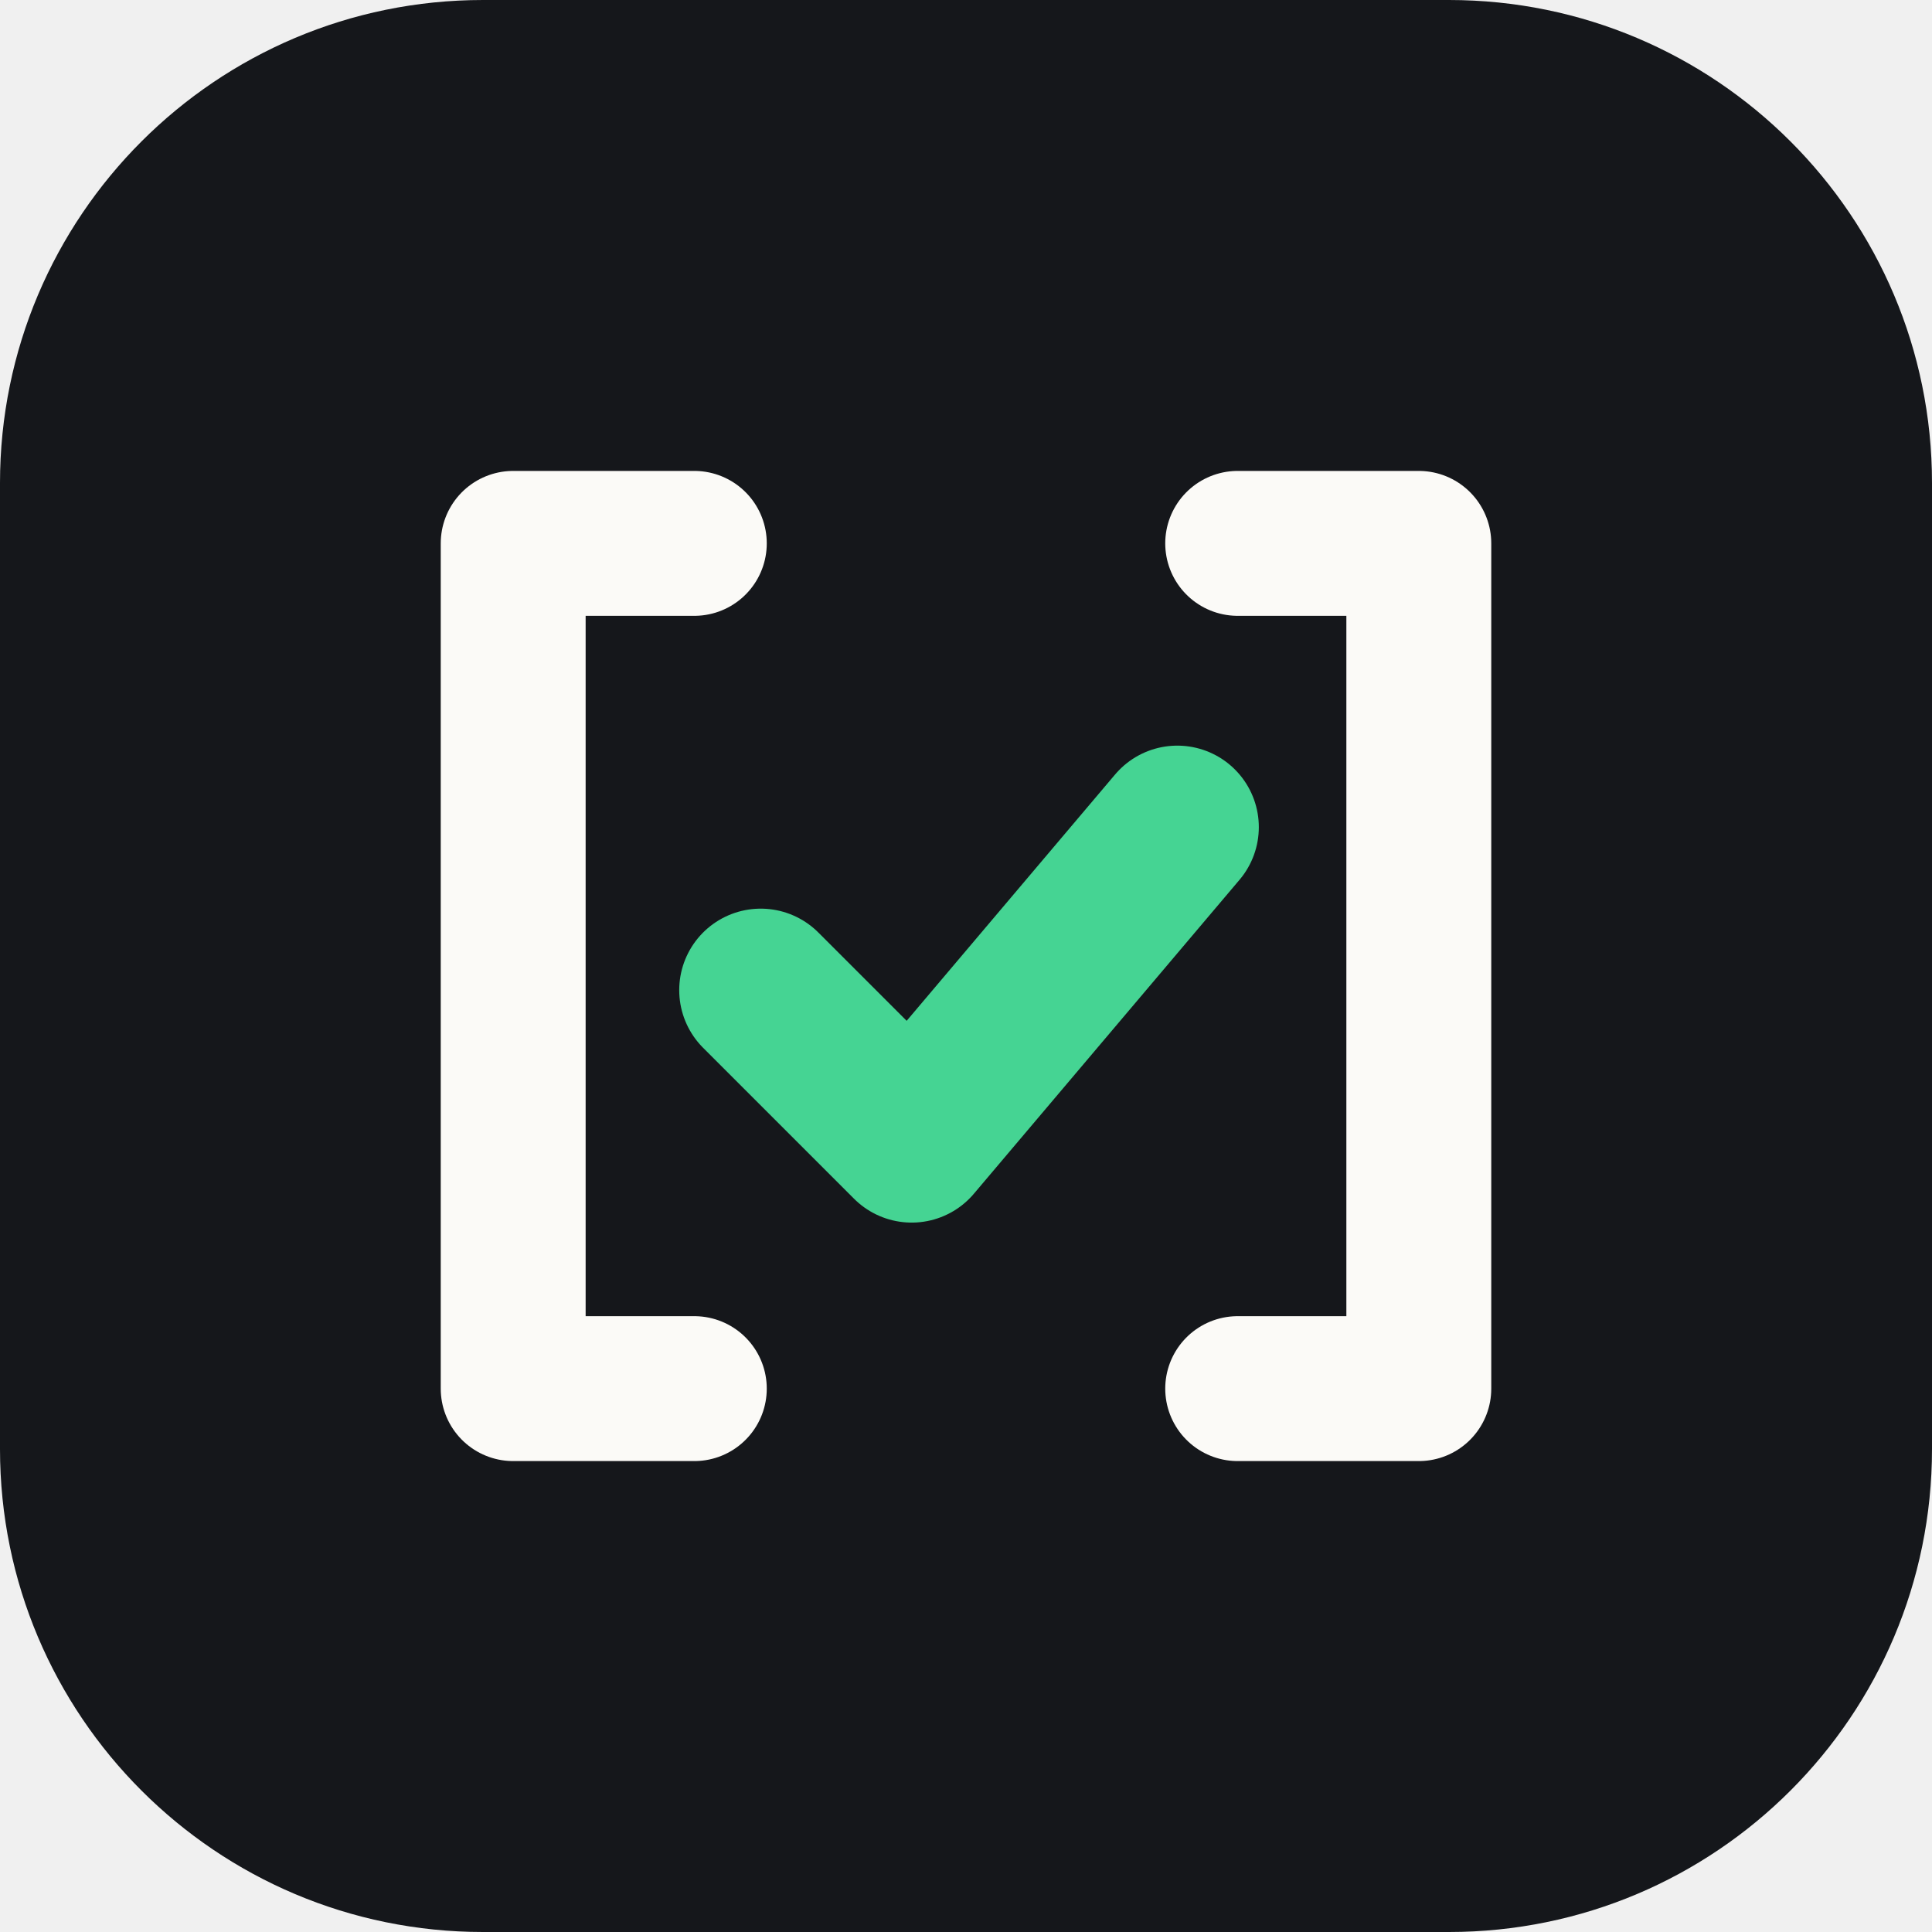
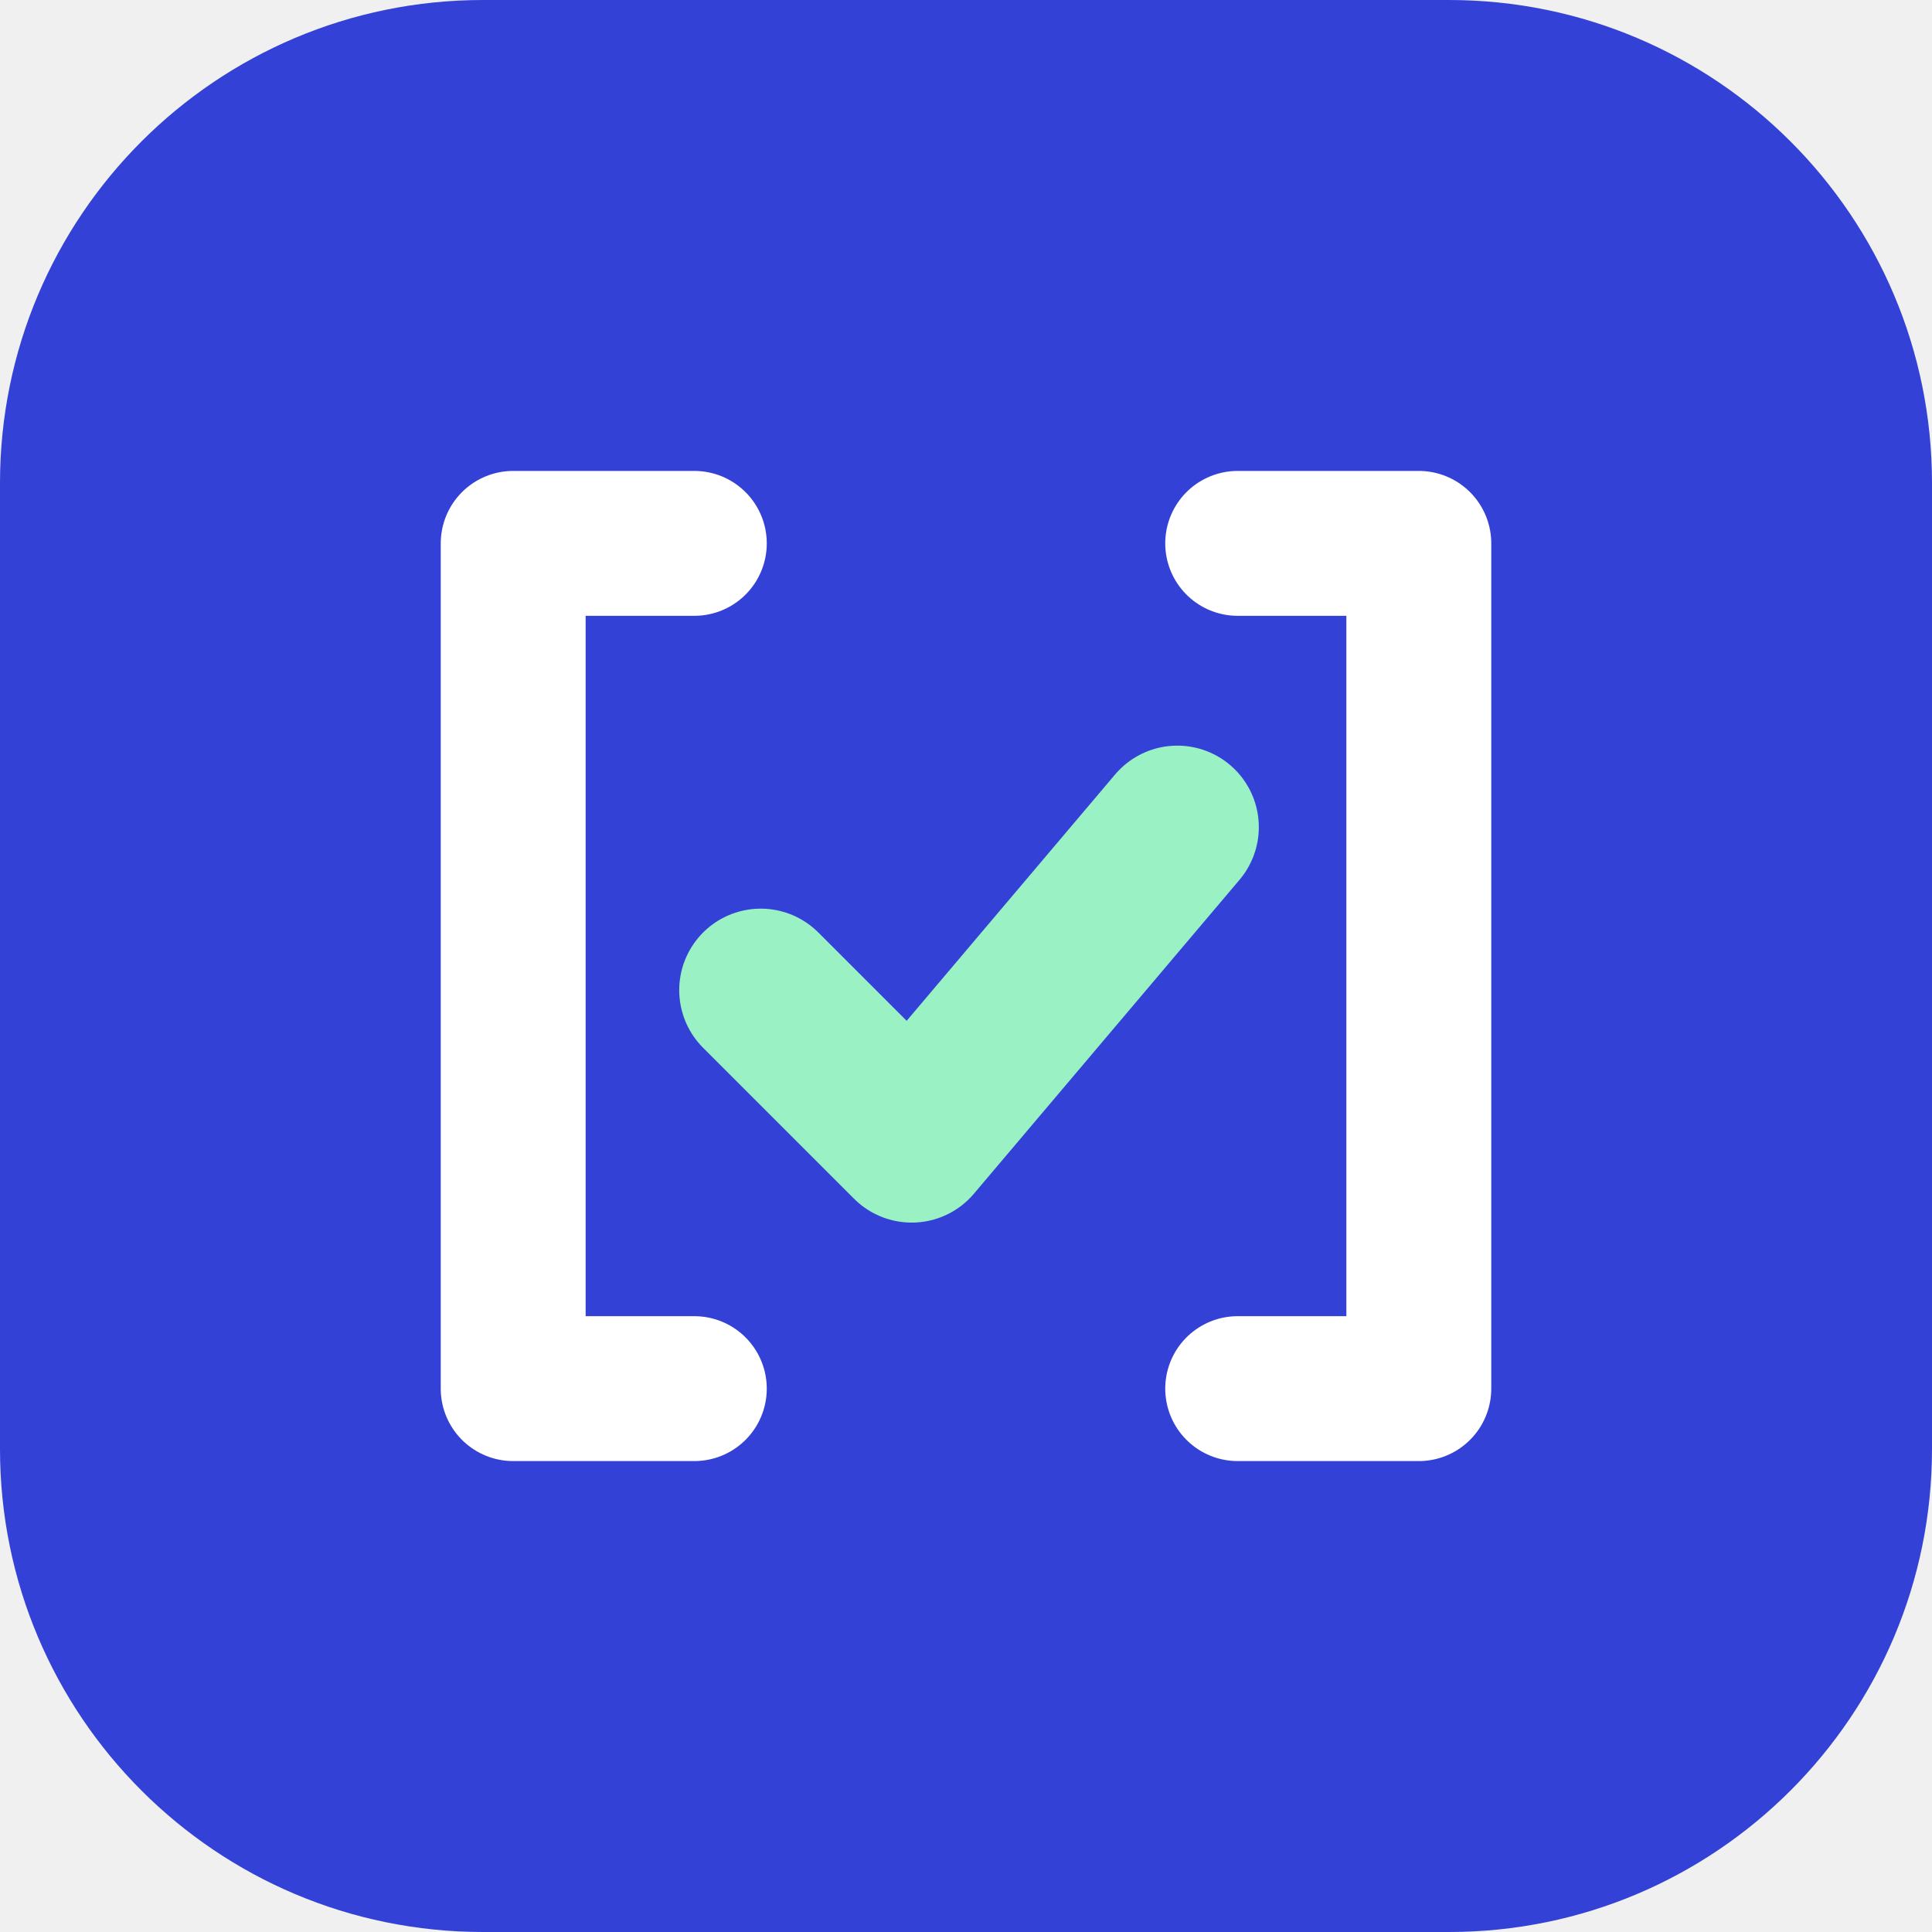
<svg xmlns="http://www.w3.org/2000/svg" viewBox="0 0 32 32">
-   <style>.s{fill:#15171b}.b{stroke:#fbfaf7}.c{stroke:#45d493}@media (prefers-color-scheme:dark){.s{fill:#eef0f2}.b{stroke:#0d0f12}.c{stroke:#17764b}}</style>
-   <rect class="s" width="32" height="32" rx="8" />
-   <path class="b" d="M11.5 9H8.5v14h3M20.5 9h3v14h-3" stroke-width="2.4" fill="none" stroke-linecap="round" stroke-linejoin="round" />
-   <path class="c" d="M12.6 16.4l2.5 2.5 4.4-5.2" stroke-width="2.7" fill="none" stroke-linecap="round" stroke-linejoin="round" />
+   <rect fill="#3341d6" width="32" height="32" rx="8" />
+   <path stroke="#fff" d="M11.5 9H8.5v14h3M20.5 9h3v14h-3" stroke-width="2.4" fill="none" stroke-linecap="round" stroke-linejoin="round" />
+   <path stroke="#9af2c4" d="M12.6 16.4l2.5 2.5 4.4-5.2" stroke-width="2.7" fill="none" stroke-linecap="round" stroke-linejoin="round" />
</svg>
